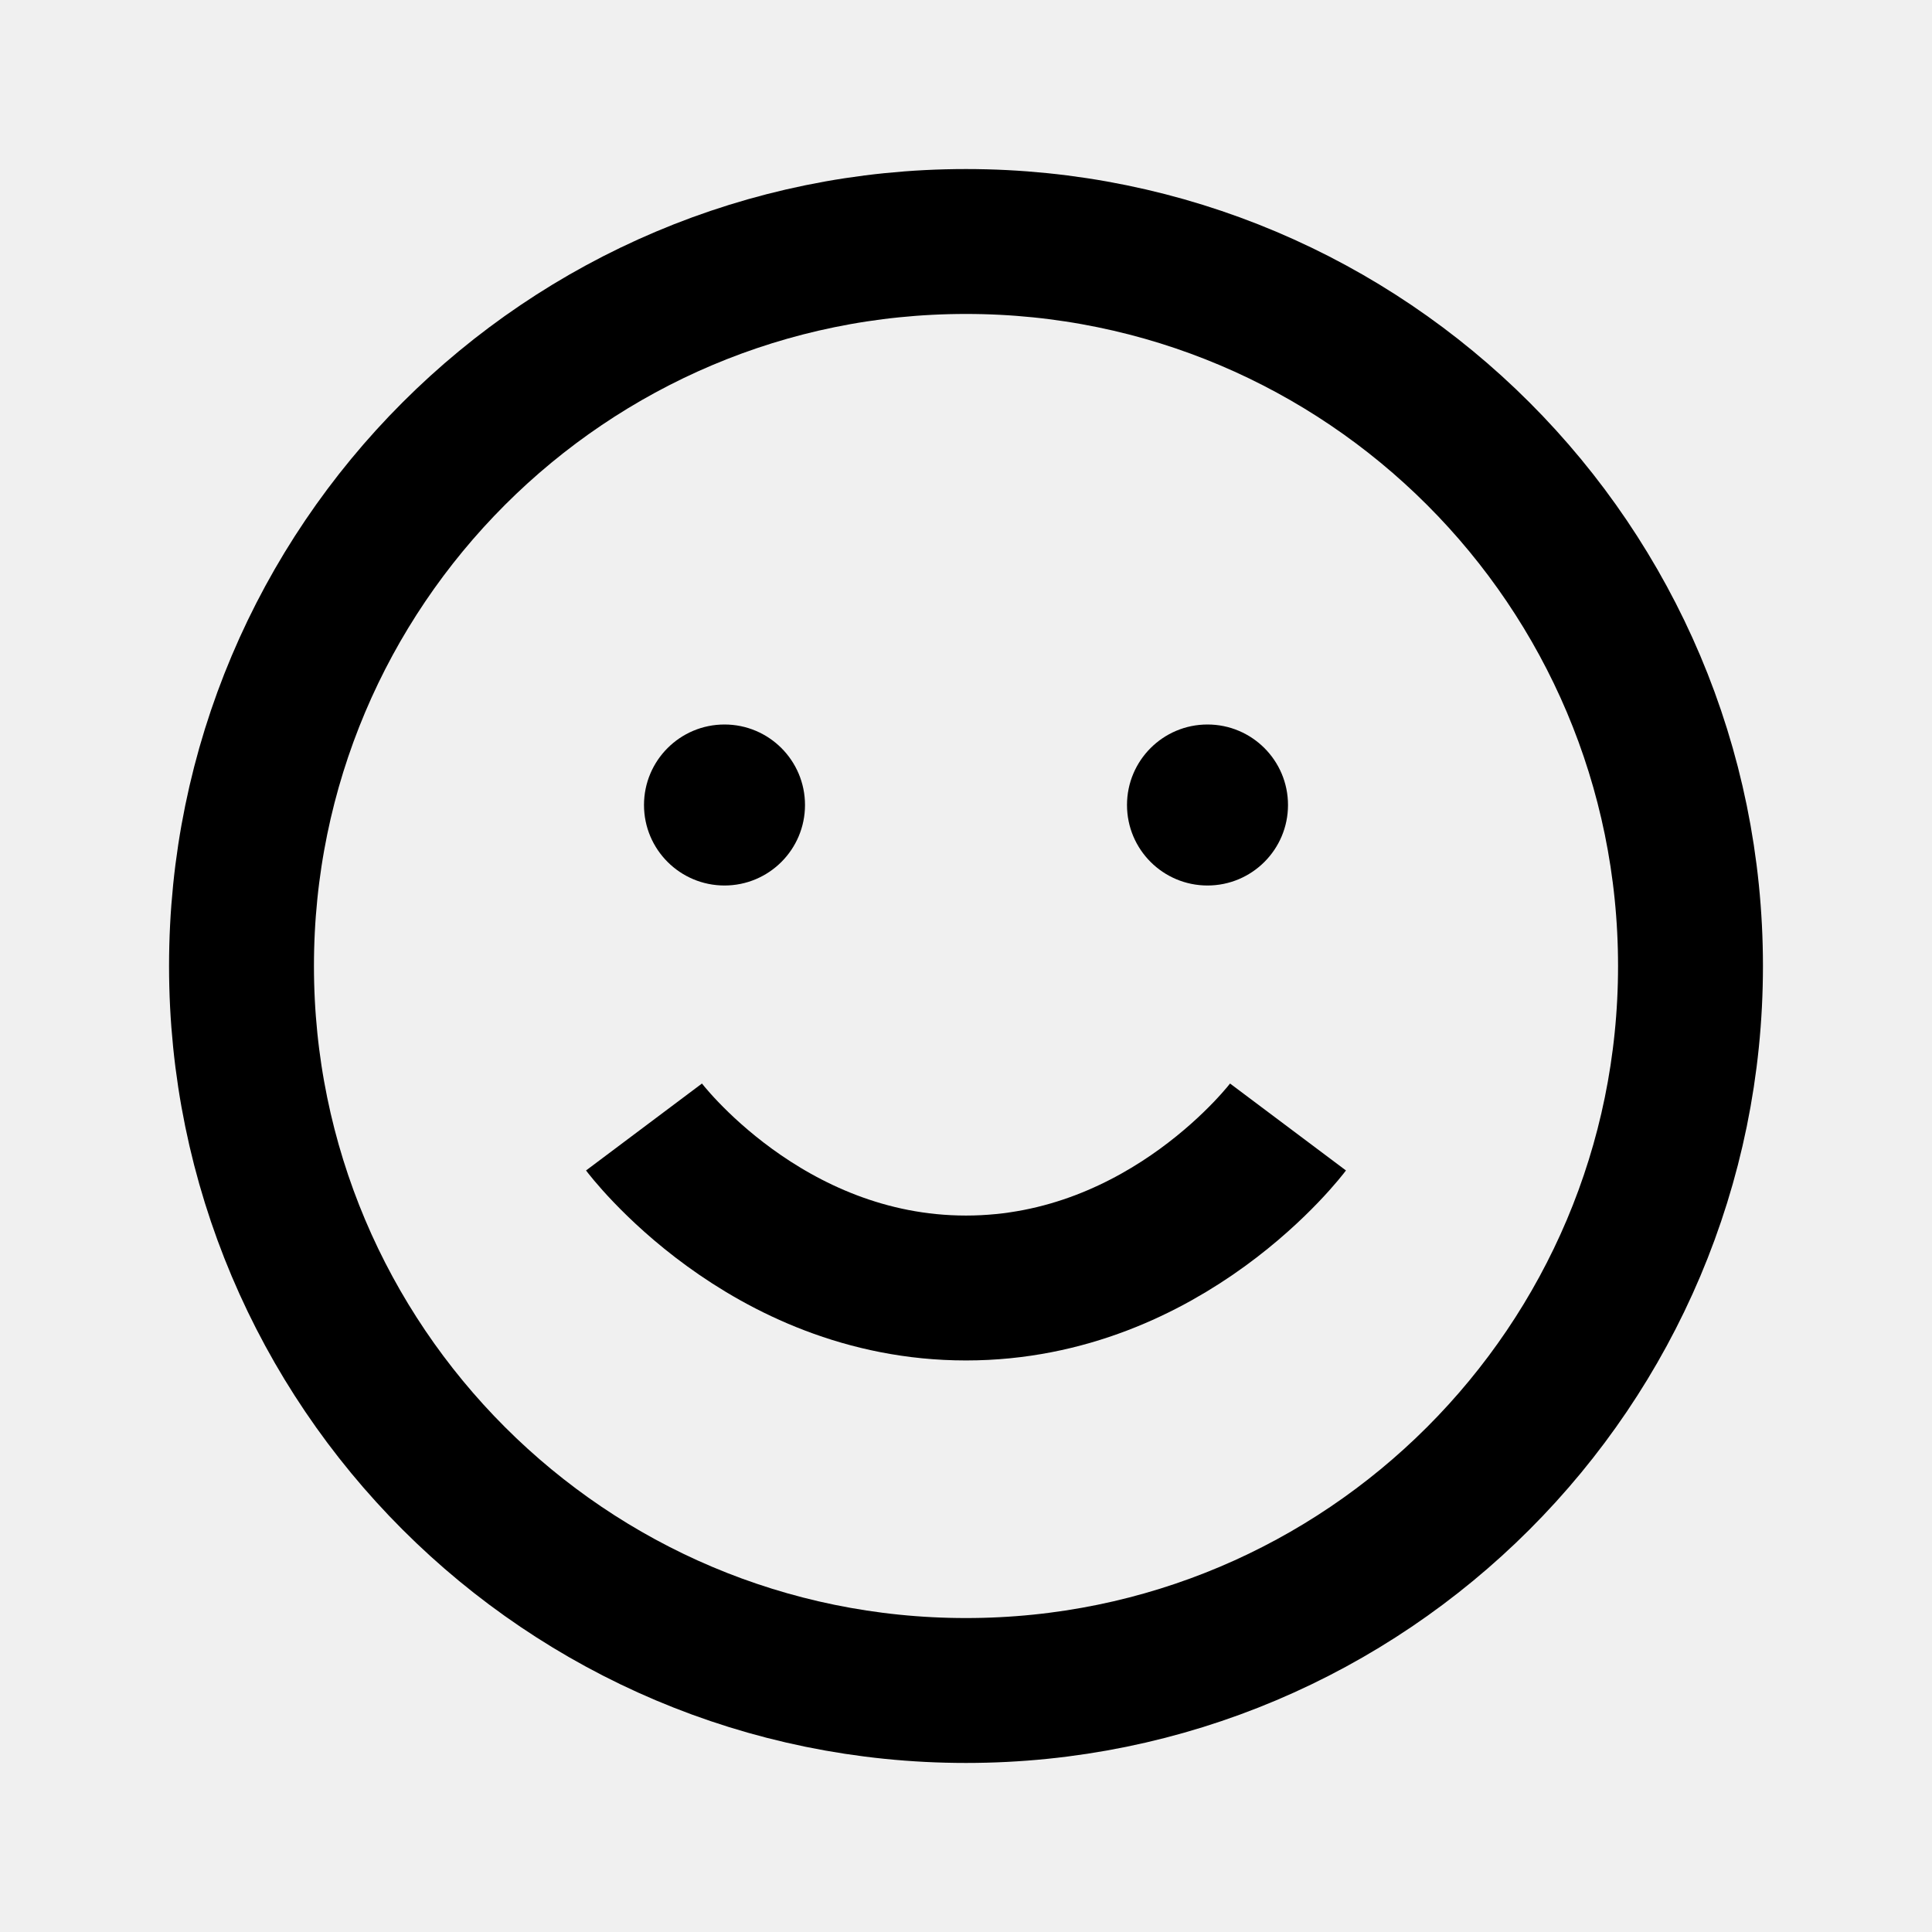
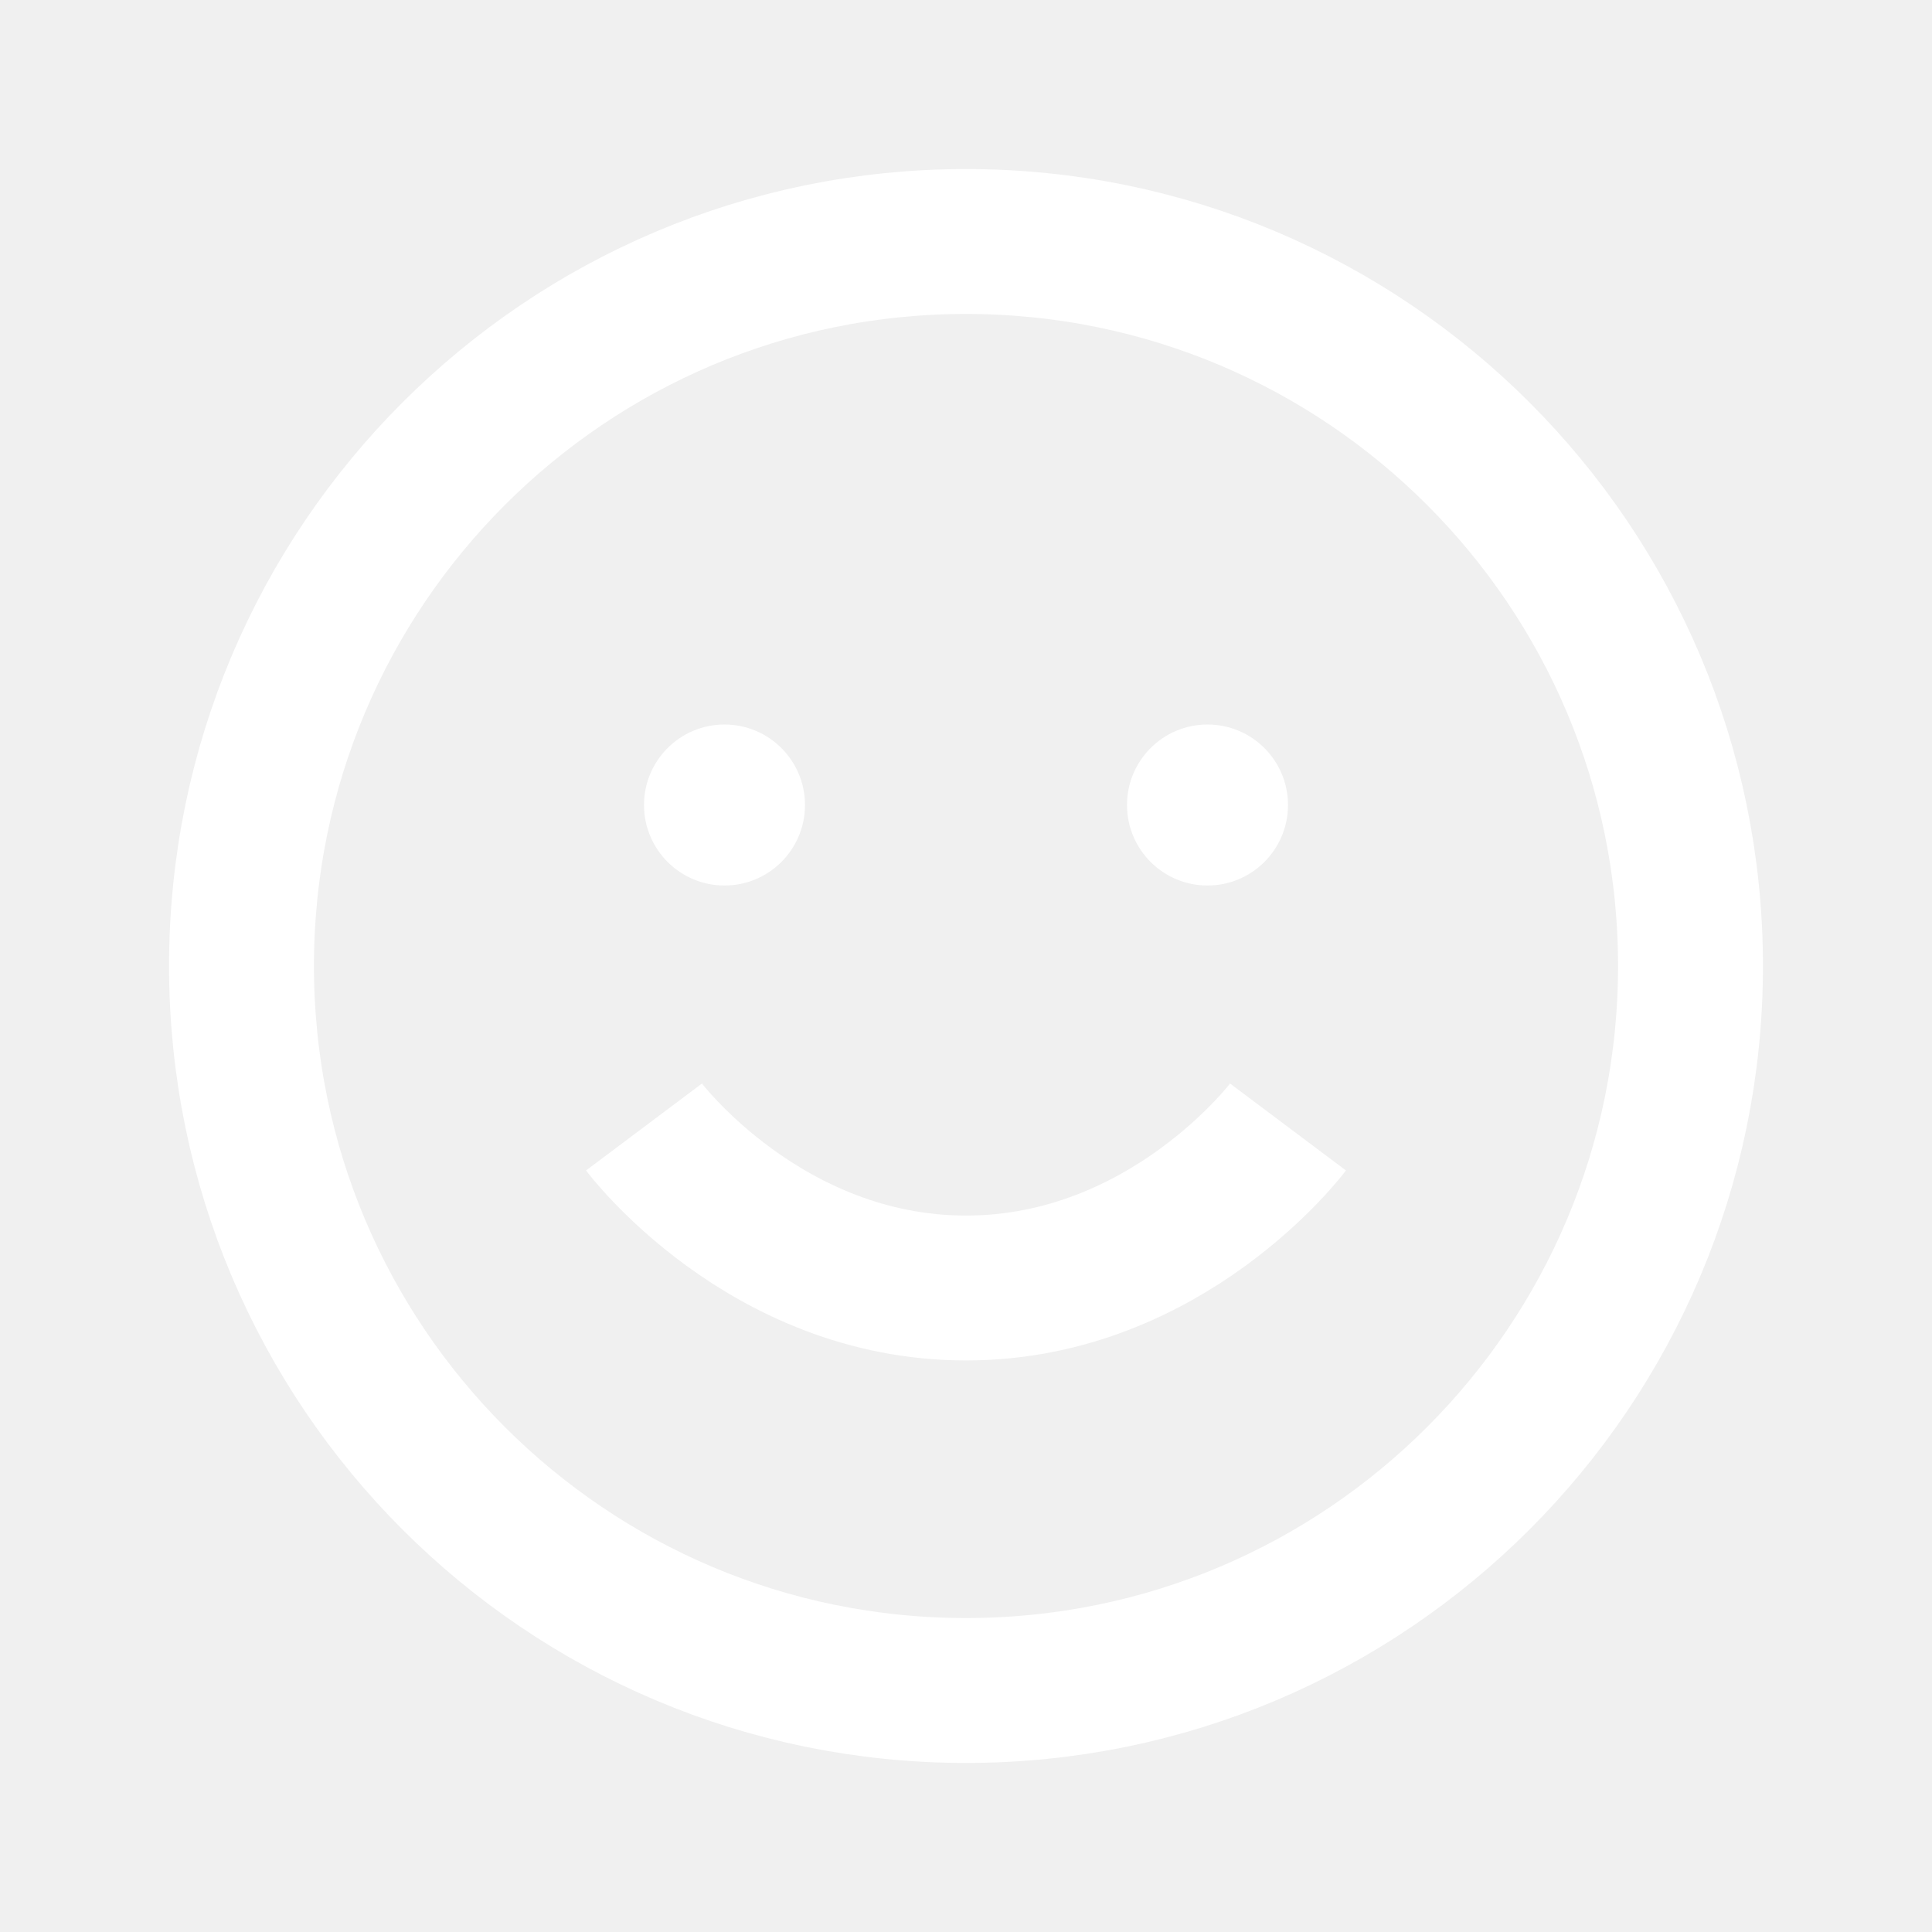
<svg xmlns="http://www.w3.org/2000/svg" viewBox="0 0 24 24" fill="none">
-   <circle cx="12" cy="12" r="9" stroke="currentColor" stroke-width="1.8" />
-   <path d="M8 14s1.5 2 4 2 4-2 4-2" stroke="currentColor" stroke-width="1.8" />
-   <circle cx="9" cy="10" r="1" fill="currentColor" />
-   <circle cx="15" cy="10" r="1" fill="currentColor" />
+   <circle cx="12" cy="12" r="9" stroke="white" stroke-width="1.8" />
+   <path d="M8 14s1.5 2 4 2 4-2 4-2" stroke="white" stroke-width="1.8" />
+   <circle cx="9" cy="10" r="1" fill="white" />
+   <circle cx="15" cy="10" r="1" fill="white" />
</svg>
